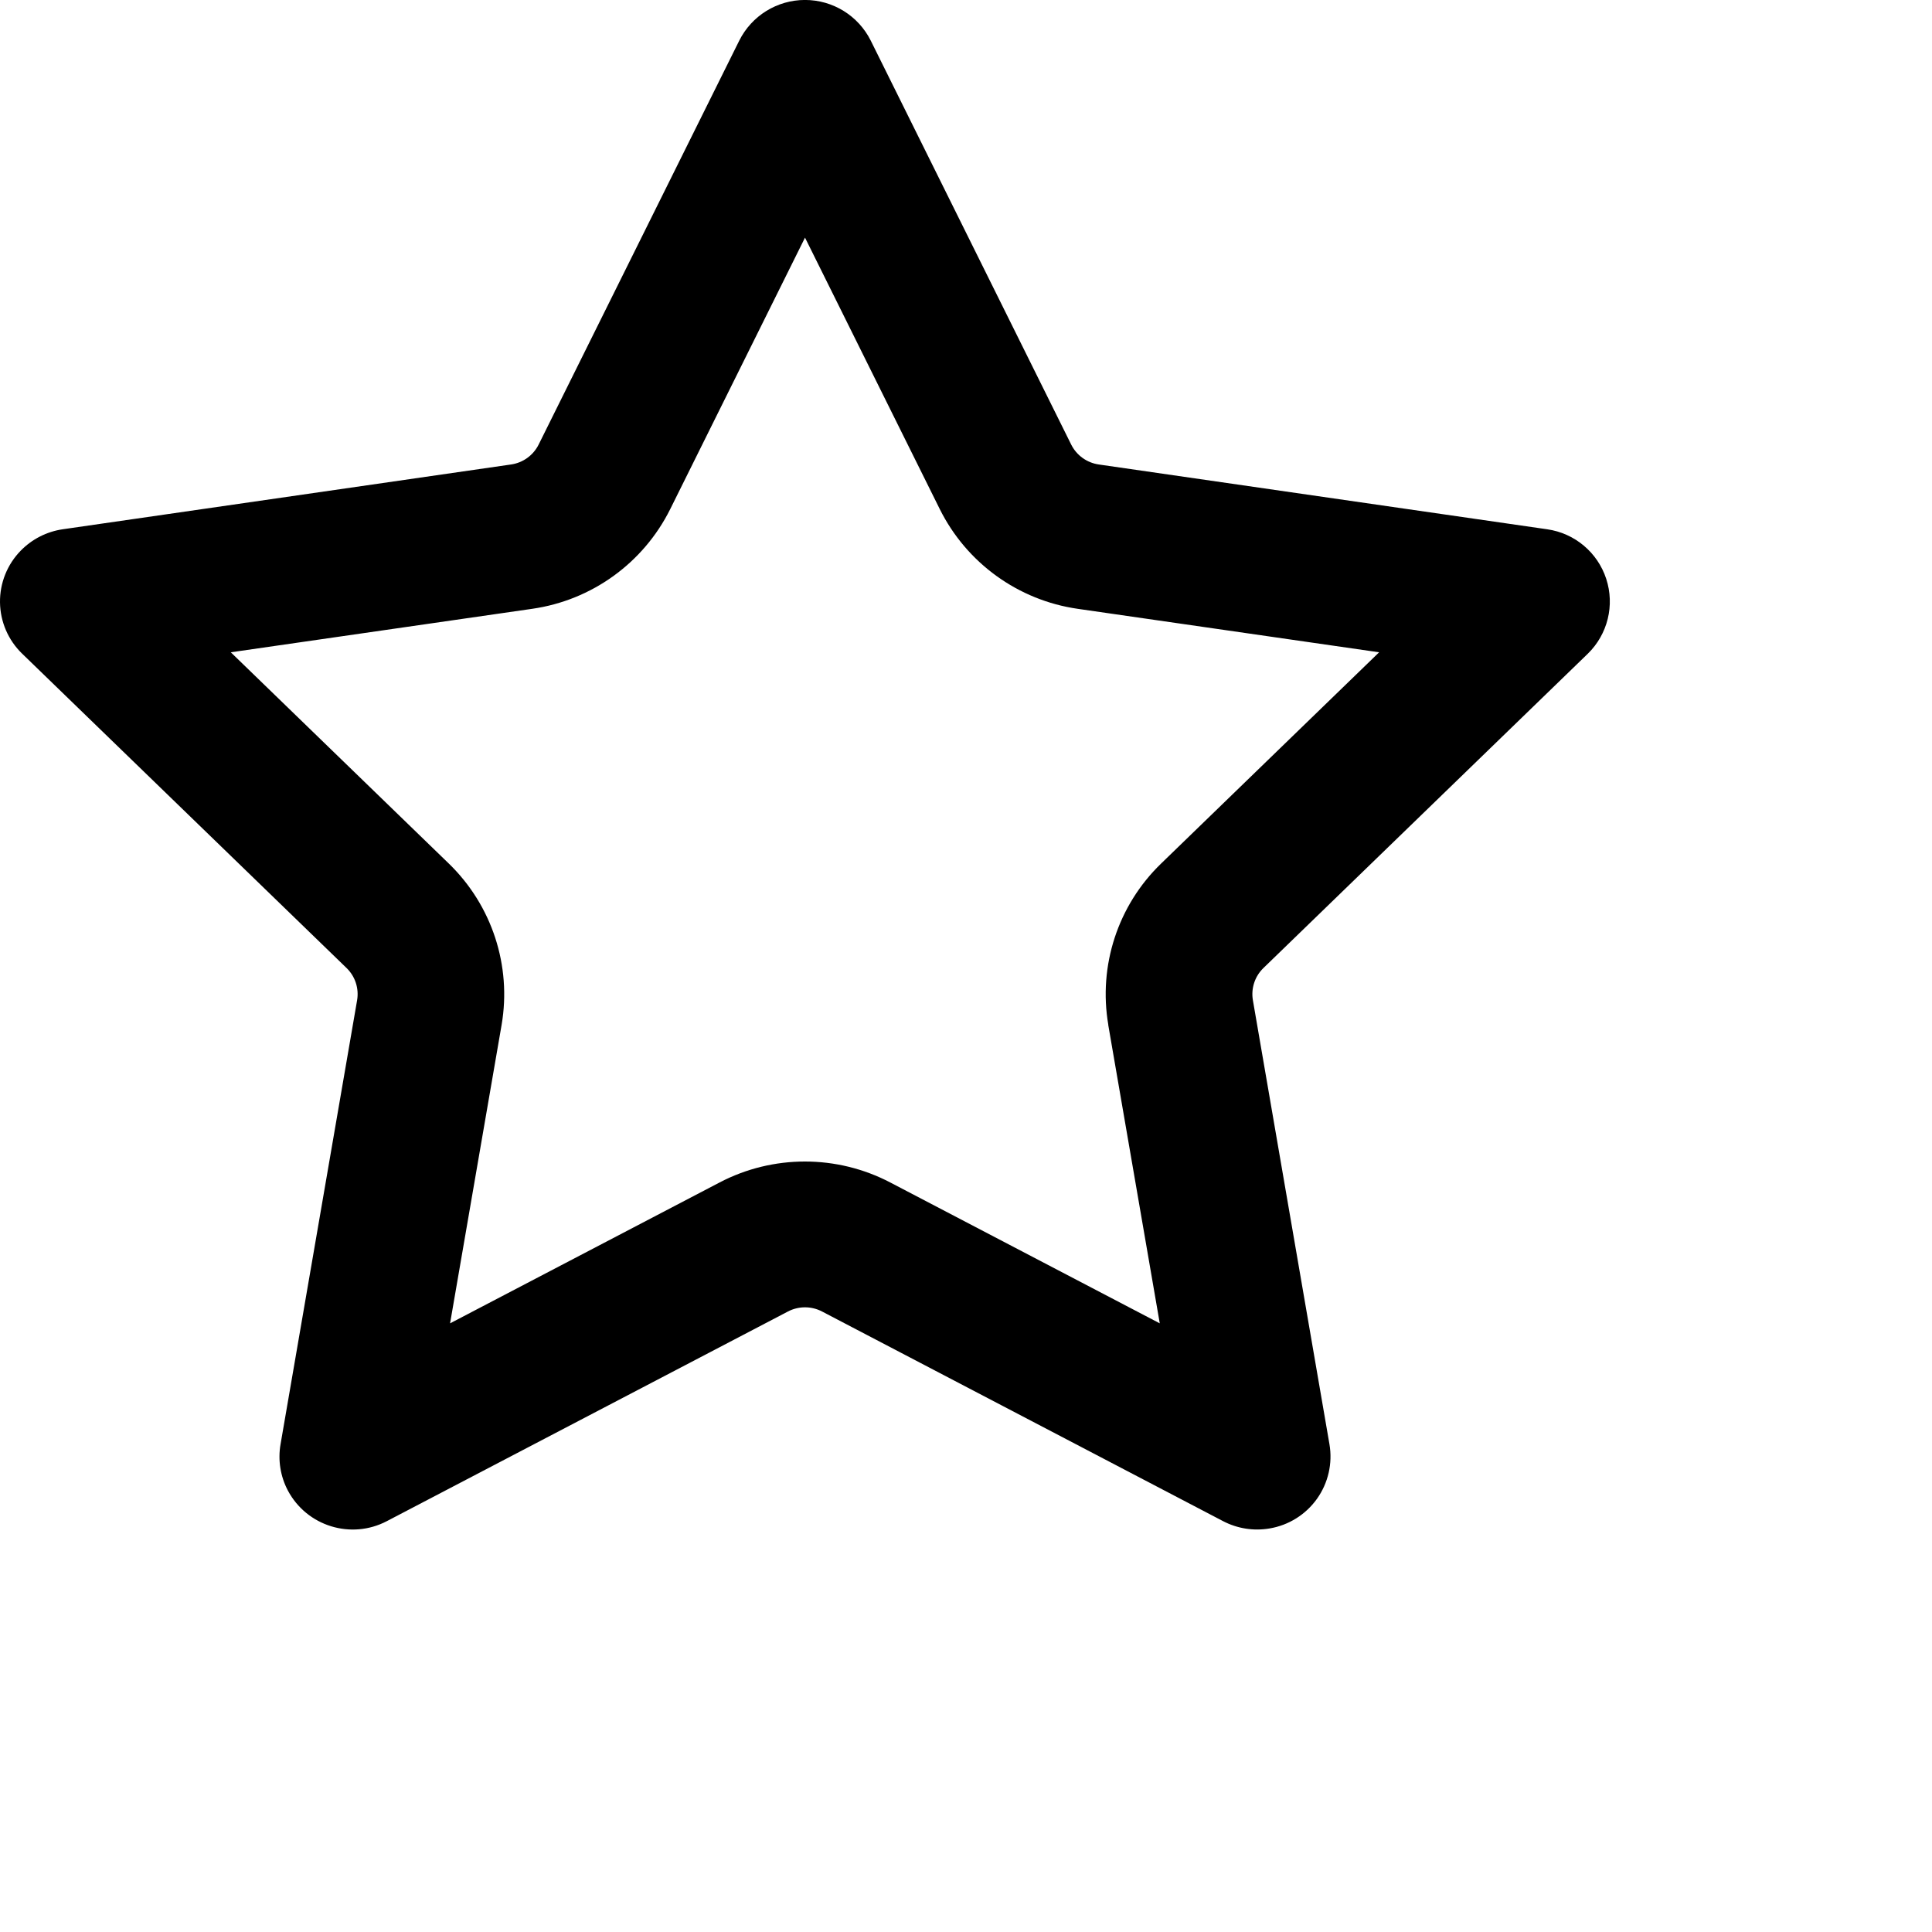
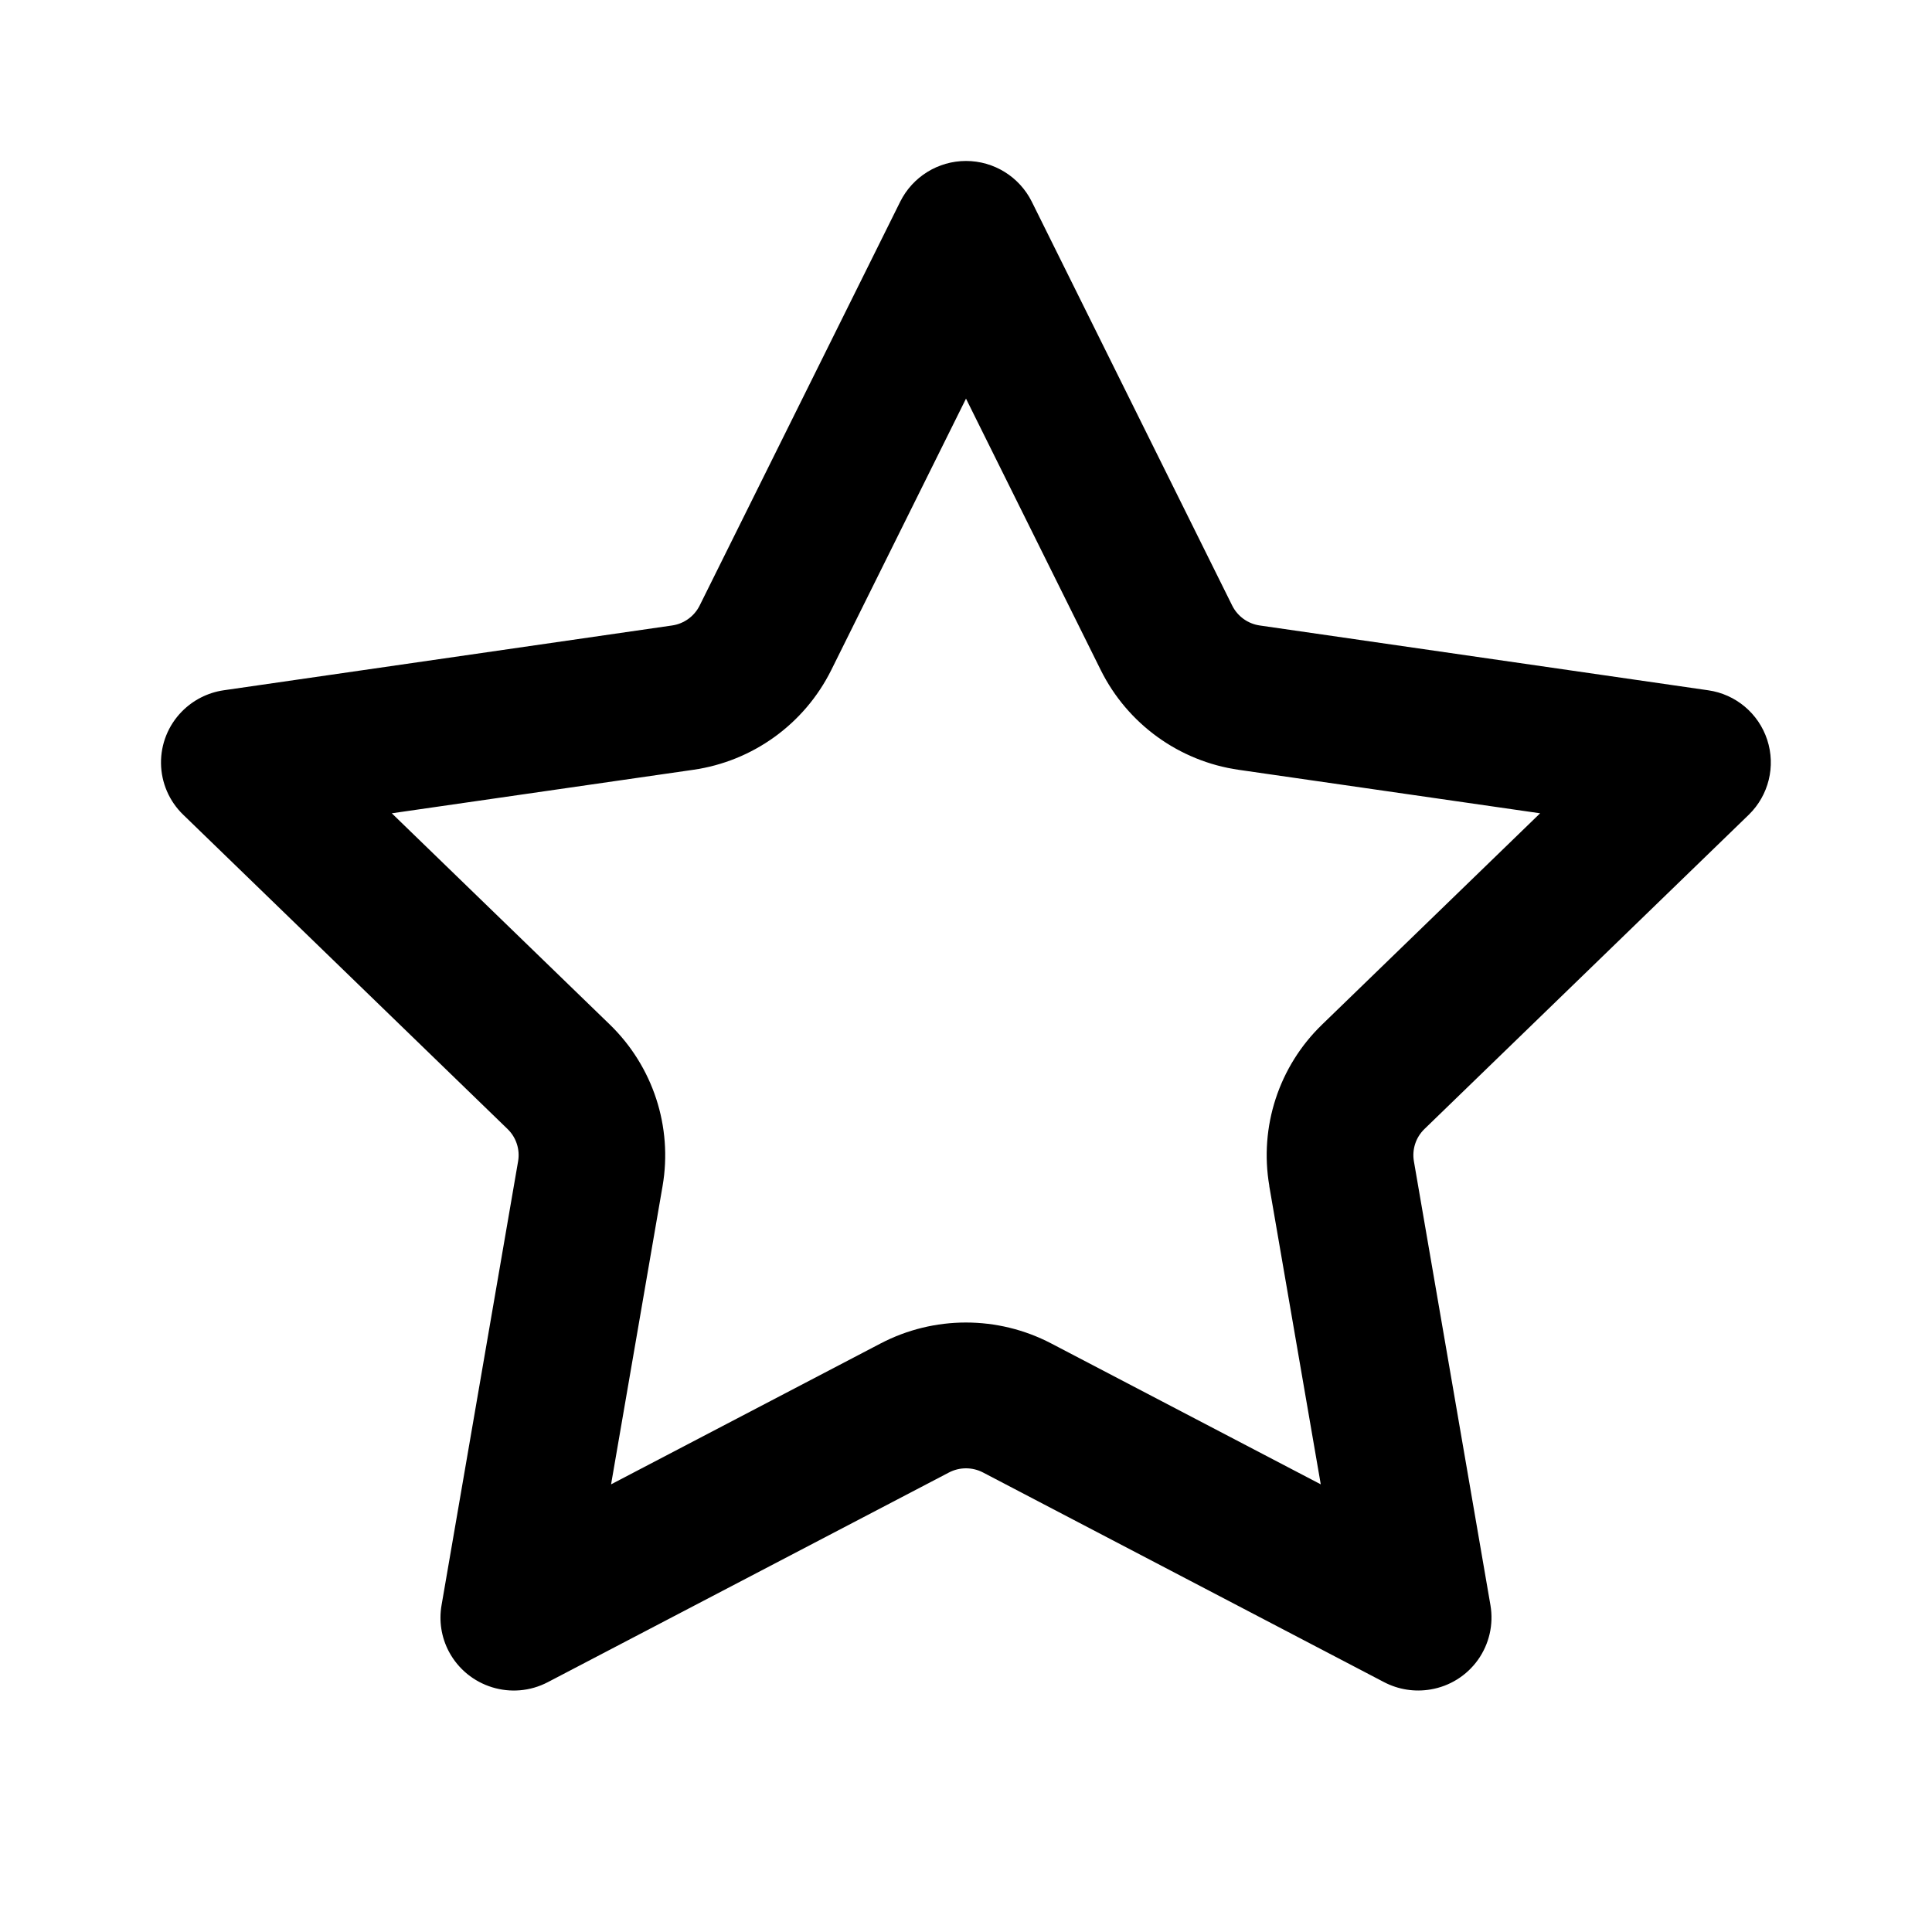
<svg xmlns="http://www.w3.org/2000/svg" viewBox="0 0 24 24">
-   <path id="a" d="M13.768 12.732a2.256 2.256 0 0 1 .655-2.004l2.709-2.625-3.744-.54a2.276 2.276 0 0 1-1.714-1.239L10 2.952 8.326 6.324A2.276 2.276 0 0 1 6.61 7.563l-3.743.54 2.709 2.625c.536.52.781 1.27.655 2.004l-.64 3.707 3.348-1.75a2.289 2.289 0 0 1 2.12 0l3.348 1.75-.64-3.707zm-8.962 6.164a.913.913 0 0 1-1.23-.38.901.901 0 0 1-.091-.575l.951-5.515a.451.451 0 0 0-.13-.4L.275 8.12a.902.902 0 0 1-.017-1.28.913.913 0 0 1 .52-.265l5.57-.805a.455.455 0 0 0 .343-.247L9.183.505a.913.913 0 0 1 1.634 0l2.49 5.018a.455.455 0 0 0 .343.247l5.57.805a.906.906 0 0 1 .505 1.545l-4.03 3.905a.451.451 0 0 0-.131.401l.951 5.515a.906.906 0 0 1-.744 1.046.915.915 0 0 1-.578-.091l-4.981-2.604a.458.458 0 0 0-.424 0l-4.982 2.604z" />
+   <path transform="translate(2 2)" id="a" d="M13.768 12.732a2.256 2.256 0 0 1 .655-2.004l2.709-2.625-3.744-.54a2.276 2.276 0 0 1-1.714-1.239L10 2.952 8.326 6.324A2.276 2.276 0 0 1 6.61 7.563l-3.743.54 2.709 2.625c.536.52.781 1.27.655 2.004l-.64 3.707 3.348-1.75a2.289 2.289 0 0 1 2.12 0l3.348 1.75-.64-3.707zm-8.962 6.164a.913.913 0 0 1-1.23-.38.901.901 0 0 1-.091-.575l.951-5.515a.451.451 0 0 0-.13-.4L.275 8.12a.902.902 0 0 1-.017-1.28.913.913 0 0 1 .52-.265l5.57-.805a.455.455 0 0 0 .343-.247L9.183.505a.913.913 0 0 1 1.634 0l2.49 5.018a.455.455 0 0 0 .343.247l5.57.805a.906.906 0 0 1 .505 1.545l-4.03 3.905a.451.451 0 0 0-.131.401l.951 5.515a.906.906 0 0 1-.744 1.046.915.915 0 0 1-.578-.091l-4.981-2.604a.458.458 0 0 0-.424 0l-4.982 2.604z" />
</svg>
